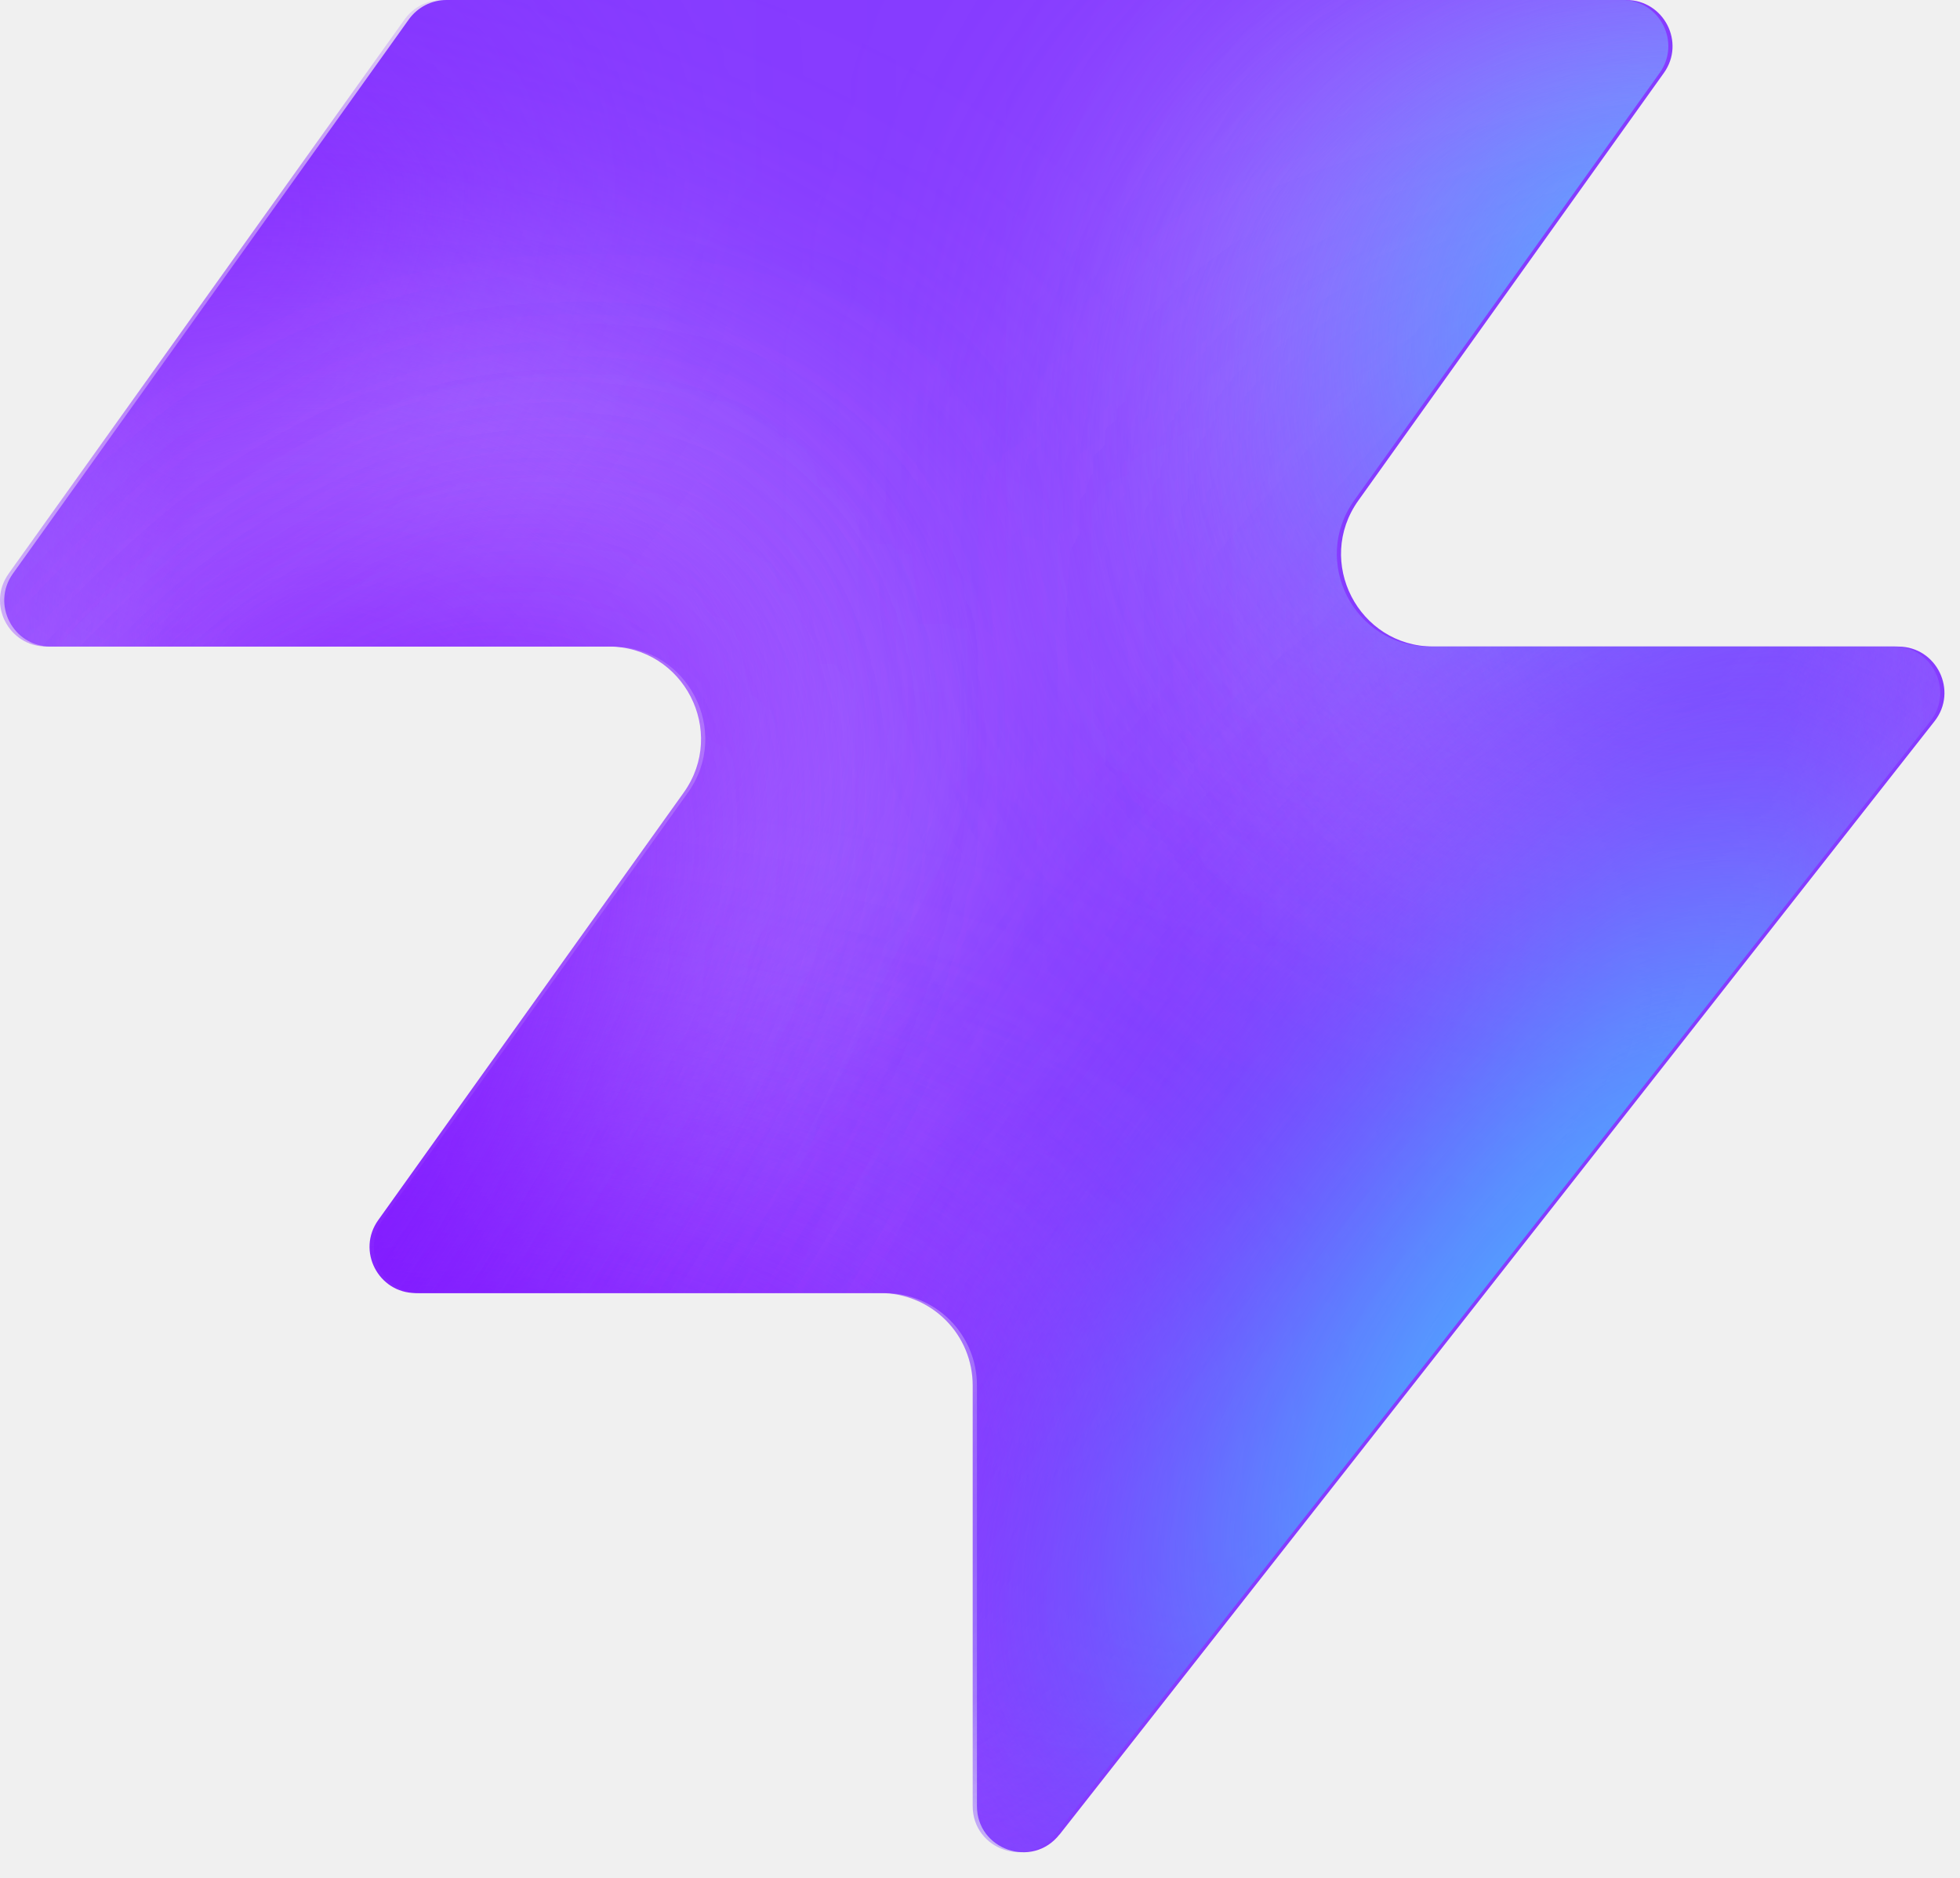
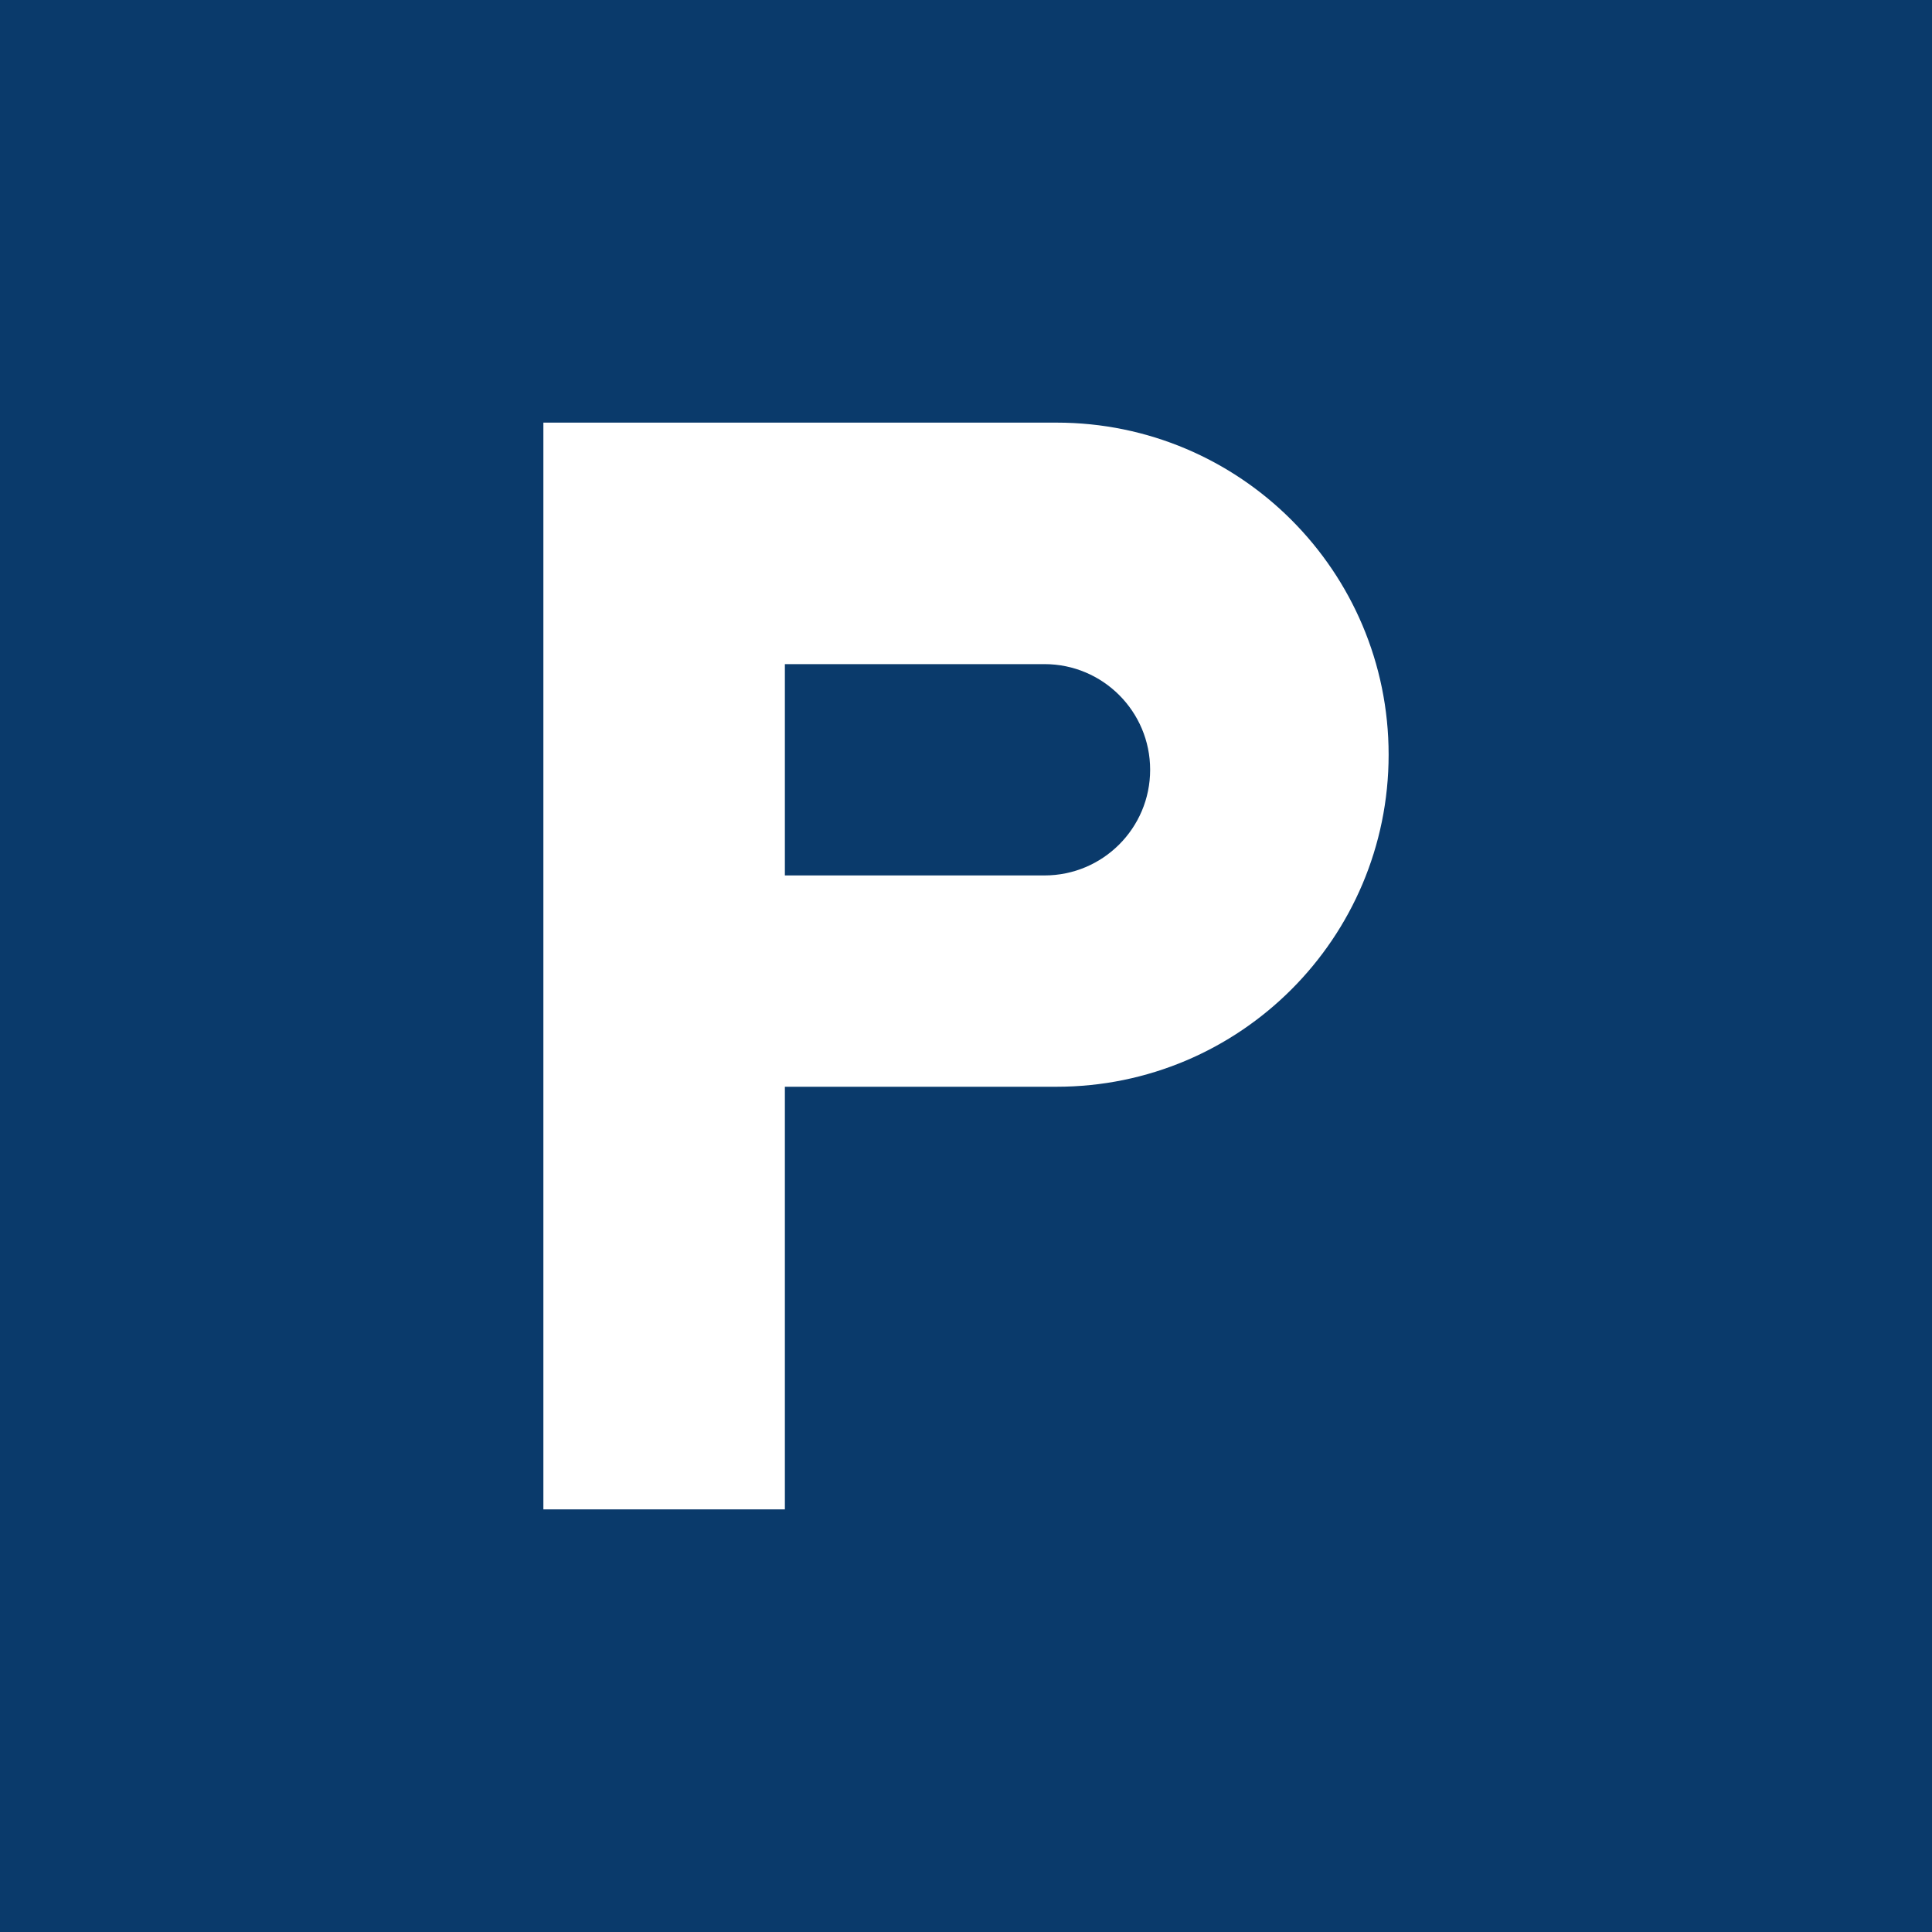
- <svg xmlns="http://www.w3.org/2000/svg" width="48" height="46" fill="none" viewBox="0 0 48 46">
-   <path fill="#863bff" d="M25.946 44.938c-.664.845-2.021.375-2.021-.698V33.937a2.26 2.26 0 0 0-2.262-2.262H10.287c-.92 0-1.456-1.04-.92-1.788l7.48-10.471c1.07-1.497 0-3.578-1.842-3.578H1.237c-.92 0-1.456-1.04-.92-1.788L10.013.474c.214-.297.556-.474.92-.474h28.894c.92 0 1.456 1.04.92 1.788l-7.48 10.471c-1.07 1.498 0 3.579 1.842 3.579h11.377c.943 0 1.473 1.088.89 1.83L25.947 44.94z" style="fill:#863bff;fill:color(display-p3 .525 .23 1);fill-opacity:1" />
-   <mask id="a" width="48" height="46" x="0" y="0" maskUnits="userSpaceOnUse" style="mask-type:alpha">
-     <path fill="#000" d="M25.842 44.938c-.664.844-2.021.375-2.021-.698V33.937a2.26 2.26 0 0 0-2.262-2.262H10.183c-.92 0-1.456-1.04-.92-1.788l7.48-10.471c1.07-1.498 0-3.579-1.842-3.579H1.133c-.92 0-1.456-1.04-.92-1.787L9.91.473c.214-.297.556-.474.92-.474h28.894c.92 0 1.456 1.04.92 1.788l-7.48 10.471c-1.07 1.498 0 3.578 1.842 3.578h11.377c.943 0 1.473 1.088.89 1.832L25.843 44.94z" style="fill:#000;fill-opacity:1" />
-   </mask>
-   <g mask="url(#a)">
-     <g filter="url(#b)">
-       <ellipse cx="5.508" cy="14.704" fill="#ede6ff" rx="5.508" ry="14.704" style="fill:#ede6ff;fill:color(display-p3 .927 .903 1);fill-opacity:1" transform="matrix(.00324 1 1 -.00324 -4.47 31.516)" />
-     </g>
-     <g filter="url(#c)">
-       <ellipse cx="10.399" cy="29.851" fill="#ede6ff" rx="10.399" ry="29.851" style="fill:#ede6ff;fill:color(display-p3 .927 .903 1);fill-opacity:1" transform="matrix(.00324 1 1 -.00324 -39.328 7.883)" />
-     </g>
-     <g filter="url(#d)">
-       <ellipse cx="5.508" cy="30.487" fill="#7e14ff" rx="5.508" ry="30.487" style="fill:#7e14ff;fill:color(display-p3 .492 .077 1);fill-opacity:1" transform="rotate(89.814 -25.913 -14.639)scale(1 -1)" />
-     </g>
-     <g filter="url(#e)">
-       <ellipse cx="5.508" cy="30.599" fill="#7e14ff" rx="5.508" ry="30.599" style="fill:#7e14ff;fill:color(display-p3 .492 .077 1);fill-opacity:1" transform="rotate(89.814 -32.644 -3.334)scale(1 -1)" />
-     </g>
-     <g filter="url(#f)">
-       <ellipse cx="5.508" cy="30.599" fill="#7e14ff" rx="5.508" ry="30.599" style="fill:#7e14ff;fill:color(display-p3 .492 .077 1);fill-opacity:1" transform="matrix(.00324 1 1 -.00324 -34.34 30.47)" />
-     </g>
-     <g filter="url(#g)">
-       <ellipse cx="14.072" cy="22.078" fill="#ede6ff" rx="14.072" ry="22.078" style="fill:#ede6ff;fill:color(display-p3 .927 .903 1);fill-opacity:1" transform="rotate(93.35 24.506 48.493)scale(-1 1)" />
-     </g>
-     <g filter="url(#h)">
-       <ellipse cx="3.47" cy="21.501" fill="#7e14ff" rx="3.47" ry="21.501" style="fill:#7e14ff;fill:color(display-p3 .492 .077 1);fill-opacity:1" transform="rotate(89.009 28.708 47.59)scale(-1 1)" />
-     </g>
-     <g filter="url(#i)">
-       <ellipse cx="3.47" cy="21.501" fill="#7e14ff" rx="3.47" ry="21.501" style="fill:#7e14ff;fill:color(display-p3 .492 .077 1);fill-opacity:1" transform="rotate(89.009 28.708 47.59)scale(-1 1)" />
-     </g>
-     <g filter="url(#j)">
-       <ellipse cx=".387" cy="8.972" fill="#7e14ff" rx="4.407" ry="29.108" style="fill:#7e14ff;fill:color(display-p3 .492 .077 1);fill-opacity:1" transform="rotate(39.51 .387 8.972)" />
-     </g>
-     <g filter="url(#k)">
-       <ellipse cx="47.523" cy="-6.092" fill="#7e14ff" rx="4.407" ry="29.108" style="fill:#7e14ff;fill:color(display-p3 .492 .077 1);fill-opacity:1" transform="rotate(37.892 47.523 -6.092)" />
-     </g>
-     <g filter="url(#l)">
-       <ellipse cx="41.412" cy="6.333" fill="#47bfff" rx="5.971" ry="9.665" style="fill:#47bfff;fill:color(display-p3 .28 .748 1);fill-opacity:1" transform="rotate(37.892 41.412 6.333)" />
-     </g>
-     <g filter="url(#m)">
-       <ellipse cx="-1.879" cy="38.332" fill="#7e14ff" rx="4.407" ry="29.108" style="fill:#7e14ff;fill:color(display-p3 .492 .077 1);fill-opacity:1" transform="rotate(37.892 -1.88 38.332)" />
-     </g>
-     <g filter="url(#n)">
-       <ellipse cx="-1.879" cy="38.332" fill="#7e14ff" rx="4.407" ry="29.108" style="fill:#7e14ff;fill:color(display-p3 .492 .077 1);fill-opacity:1" transform="rotate(37.892 -1.88 38.332)" />
-     </g>
-     <g filter="url(#o)">
-       <ellipse cx="35.651" cy="29.907" fill="#7e14ff" rx="4.407" ry="29.108" style="fill:#7e14ff;fill:color(display-p3 .492 .077 1);fill-opacity:1" transform="rotate(37.892 35.651 29.907)" />
-     </g>
-     <g filter="url(#p)">
-       <ellipse cx="38.418" cy="32.4" fill="#47bfff" rx="5.971" ry="15.297" style="fill:#47bfff;fill:color(display-p3 .28 .748 1);fill-opacity:1" transform="rotate(37.892 38.418 32.4)" />
-     </g>
-   </g>
-   <defs>
-     <filter id="b" width="60.045" height="41.654" x="-19.77" y="16.149" color-interpolation-filters="sRGB" filterUnits="userSpaceOnUse">
-       <feFlood flood-opacity="0" result="BackgroundImageFix" />
-       <feBlend in="SourceGraphic" in2="BackgroundImageFix" result="shape" />
-       <feGaussianBlur result="effect1_foregroundBlur_2002_17158" stdDeviation="7.659" />
-     </filter>
-     <filter id="c" width="90.34" height="51.437" x="-54.613" y="-7.533" color-interpolation-filters="sRGB" filterUnits="userSpaceOnUse">
-       <feFlood flood-opacity="0" result="BackgroundImageFix" />
-       <feBlend in="SourceGraphic" in2="BackgroundImageFix" result="shape" />
-       <feGaussianBlur result="effect1_foregroundBlur_2002_17158" stdDeviation="7.659" />
-     </filter>
-     <filter id="d" width="79.355" height="29.4" x="-49.64" y="2.03" color-interpolation-filters="sRGB" filterUnits="userSpaceOnUse">
-       <feFlood flood-opacity="0" result="BackgroundImageFix" />
-       <feBlend in="SourceGraphic" in2="BackgroundImageFix" result="shape" />
-       <feGaussianBlur result="effect1_foregroundBlur_2002_17158" stdDeviation="4.596" />
-     </filter>
-     <filter id="e" width="79.579" height="29.4" x="-45.045" y="20.029" color-interpolation-filters="sRGB" filterUnits="userSpaceOnUse">
-       <feFlood flood-opacity="0" result="BackgroundImageFix" />
-       <feBlend in="SourceGraphic" in2="BackgroundImageFix" result="shape" />
-       <feGaussianBlur result="effect1_foregroundBlur_2002_17158" stdDeviation="4.596" />
-     </filter>
-     <filter id="f" width="79.579" height="29.4" x="-43.513" y="21.178" color-interpolation-filters="sRGB" filterUnits="userSpaceOnUse">
-       <feFlood flood-opacity="0" result="BackgroundImageFix" />
-       <feBlend in="SourceGraphic" in2="BackgroundImageFix" result="shape" />
-       <feGaussianBlur result="effect1_foregroundBlur_2002_17158" stdDeviation="4.596" />
-     </filter>
-     <filter id="g" width="74.749" height="58.852" x="15.756" y="-17.901" color-interpolation-filters="sRGB" filterUnits="userSpaceOnUse">
-       <feFlood flood-opacity="0" result="BackgroundImageFix" />
-       <feBlend in="SourceGraphic" in2="BackgroundImageFix" result="shape" />
-       <feGaussianBlur result="effect1_foregroundBlur_2002_17158" stdDeviation="7.659" />
-     </filter>
-     <filter id="h" width="61.377" height="25.362" x="23.548" y="2.284" color-interpolation-filters="sRGB" filterUnits="userSpaceOnUse">
-       <feFlood flood-opacity="0" result="BackgroundImageFix" />
-       <feBlend in="SourceGraphic" in2="BackgroundImageFix" result="shape" />
-       <feGaussianBlur result="effect1_foregroundBlur_2002_17158" stdDeviation="4.596" />
-     </filter>
-     <filter id="i" width="61.377" height="25.362" x="23.548" y="2.284" color-interpolation-filters="sRGB" filterUnits="userSpaceOnUse">
-       <feFlood flood-opacity="0" result="BackgroundImageFix" />
-       <feBlend in="SourceGraphic" in2="BackgroundImageFix" result="shape" />
-       <feGaussianBlur result="effect1_foregroundBlur_2002_17158" stdDeviation="4.596" />
-     </filter>
-     <filter id="j" width="56.045" height="63.649" x="-27.636" y="-22.853" color-interpolation-filters="sRGB" filterUnits="userSpaceOnUse">
-       <feFlood flood-opacity="0" result="BackgroundImageFix" />
-       <feBlend in="SourceGraphic" in2="BackgroundImageFix" result="shape" />
-       <feGaussianBlur result="effect1_foregroundBlur_2002_17158" stdDeviation="4.596" />
-     </filter>
-     <filter id="k" width="54.814" height="64.646" x="20.116" y="-38.415" color-interpolation-filters="sRGB" filterUnits="userSpaceOnUse">
-       <feFlood flood-opacity="0" result="BackgroundImageFix" />
-       <feBlend in="SourceGraphic" in2="BackgroundImageFix" result="shape" />
-       <feGaussianBlur result="effect1_foregroundBlur_2002_17158" stdDeviation="4.596" />
-     </filter>
-     <filter id="l" width="33.541" height="35.313" x="24.641" y="-11.323" color-interpolation-filters="sRGB" filterUnits="userSpaceOnUse">
-       <feFlood flood-opacity="0" result="BackgroundImageFix" />
-       <feBlend in="SourceGraphic" in2="BackgroundImageFix" result="shape" />
-       <feGaussianBlur result="effect1_foregroundBlur_2002_17158" stdDeviation="4.596" />
-     </filter>
-     <filter id="m" width="54.814" height="64.646" x="-29.286" y="6.009" color-interpolation-filters="sRGB" filterUnits="userSpaceOnUse">
-       <feFlood flood-opacity="0" result="BackgroundImageFix" />
-       <feBlend in="SourceGraphic" in2="BackgroundImageFix" result="shape" />
-       <feGaussianBlur result="effect1_foregroundBlur_2002_17158" stdDeviation="4.596" />
-     </filter>
-     <filter id="n" width="54.814" height="64.646" x="-29.286" y="6.009" color-interpolation-filters="sRGB" filterUnits="userSpaceOnUse">
-       <feFlood flood-opacity="0" result="BackgroundImageFix" />
-       <feBlend in="SourceGraphic" in2="BackgroundImageFix" result="shape" />
-       <feGaussianBlur result="effect1_foregroundBlur_2002_17158" stdDeviation="4.596" />
-     </filter>
-     <filter id="o" width="54.814" height="64.646" x="8.244" y="-2.416" color-interpolation-filters="sRGB" filterUnits="userSpaceOnUse">
-       <feFlood flood-opacity="0" result="BackgroundImageFix" />
-       <feBlend in="SourceGraphic" in2="BackgroundImageFix" result="shape" />
-       <feGaussianBlur result="effect1_foregroundBlur_2002_17158" stdDeviation="4.596" />
-     </filter>
-     <filter id="p" width="39.409" height="43.623" x="18.713" y="10.588" color-interpolation-filters="sRGB" filterUnits="userSpaceOnUse">
-       <feFlood flood-opacity="0" result="BackgroundImageFix" />
-       <feBlend in="SourceGraphic" in2="BackgroundImageFix" result="shape" />
-       <feGaussianBlur result="effect1_foregroundBlur_2002_17158" stdDeviation="4.596" />
-     </filter>
-   </defs>
+ <svg xmlns="http://www.w3.org/2000/svg" viewBox="0 0 32 32">
+   <rect width="32" height="32" fill="#0a3a6b" />
+   <path d="M9 25V7h8.5a5.5 5.5 0 0 1 0 11H13v7z M13 11v3.5h4.3a1.75 1.75 0 0 0 0-3.5z" fill="#fff" fill-rule="evenodd" />
</svg>
